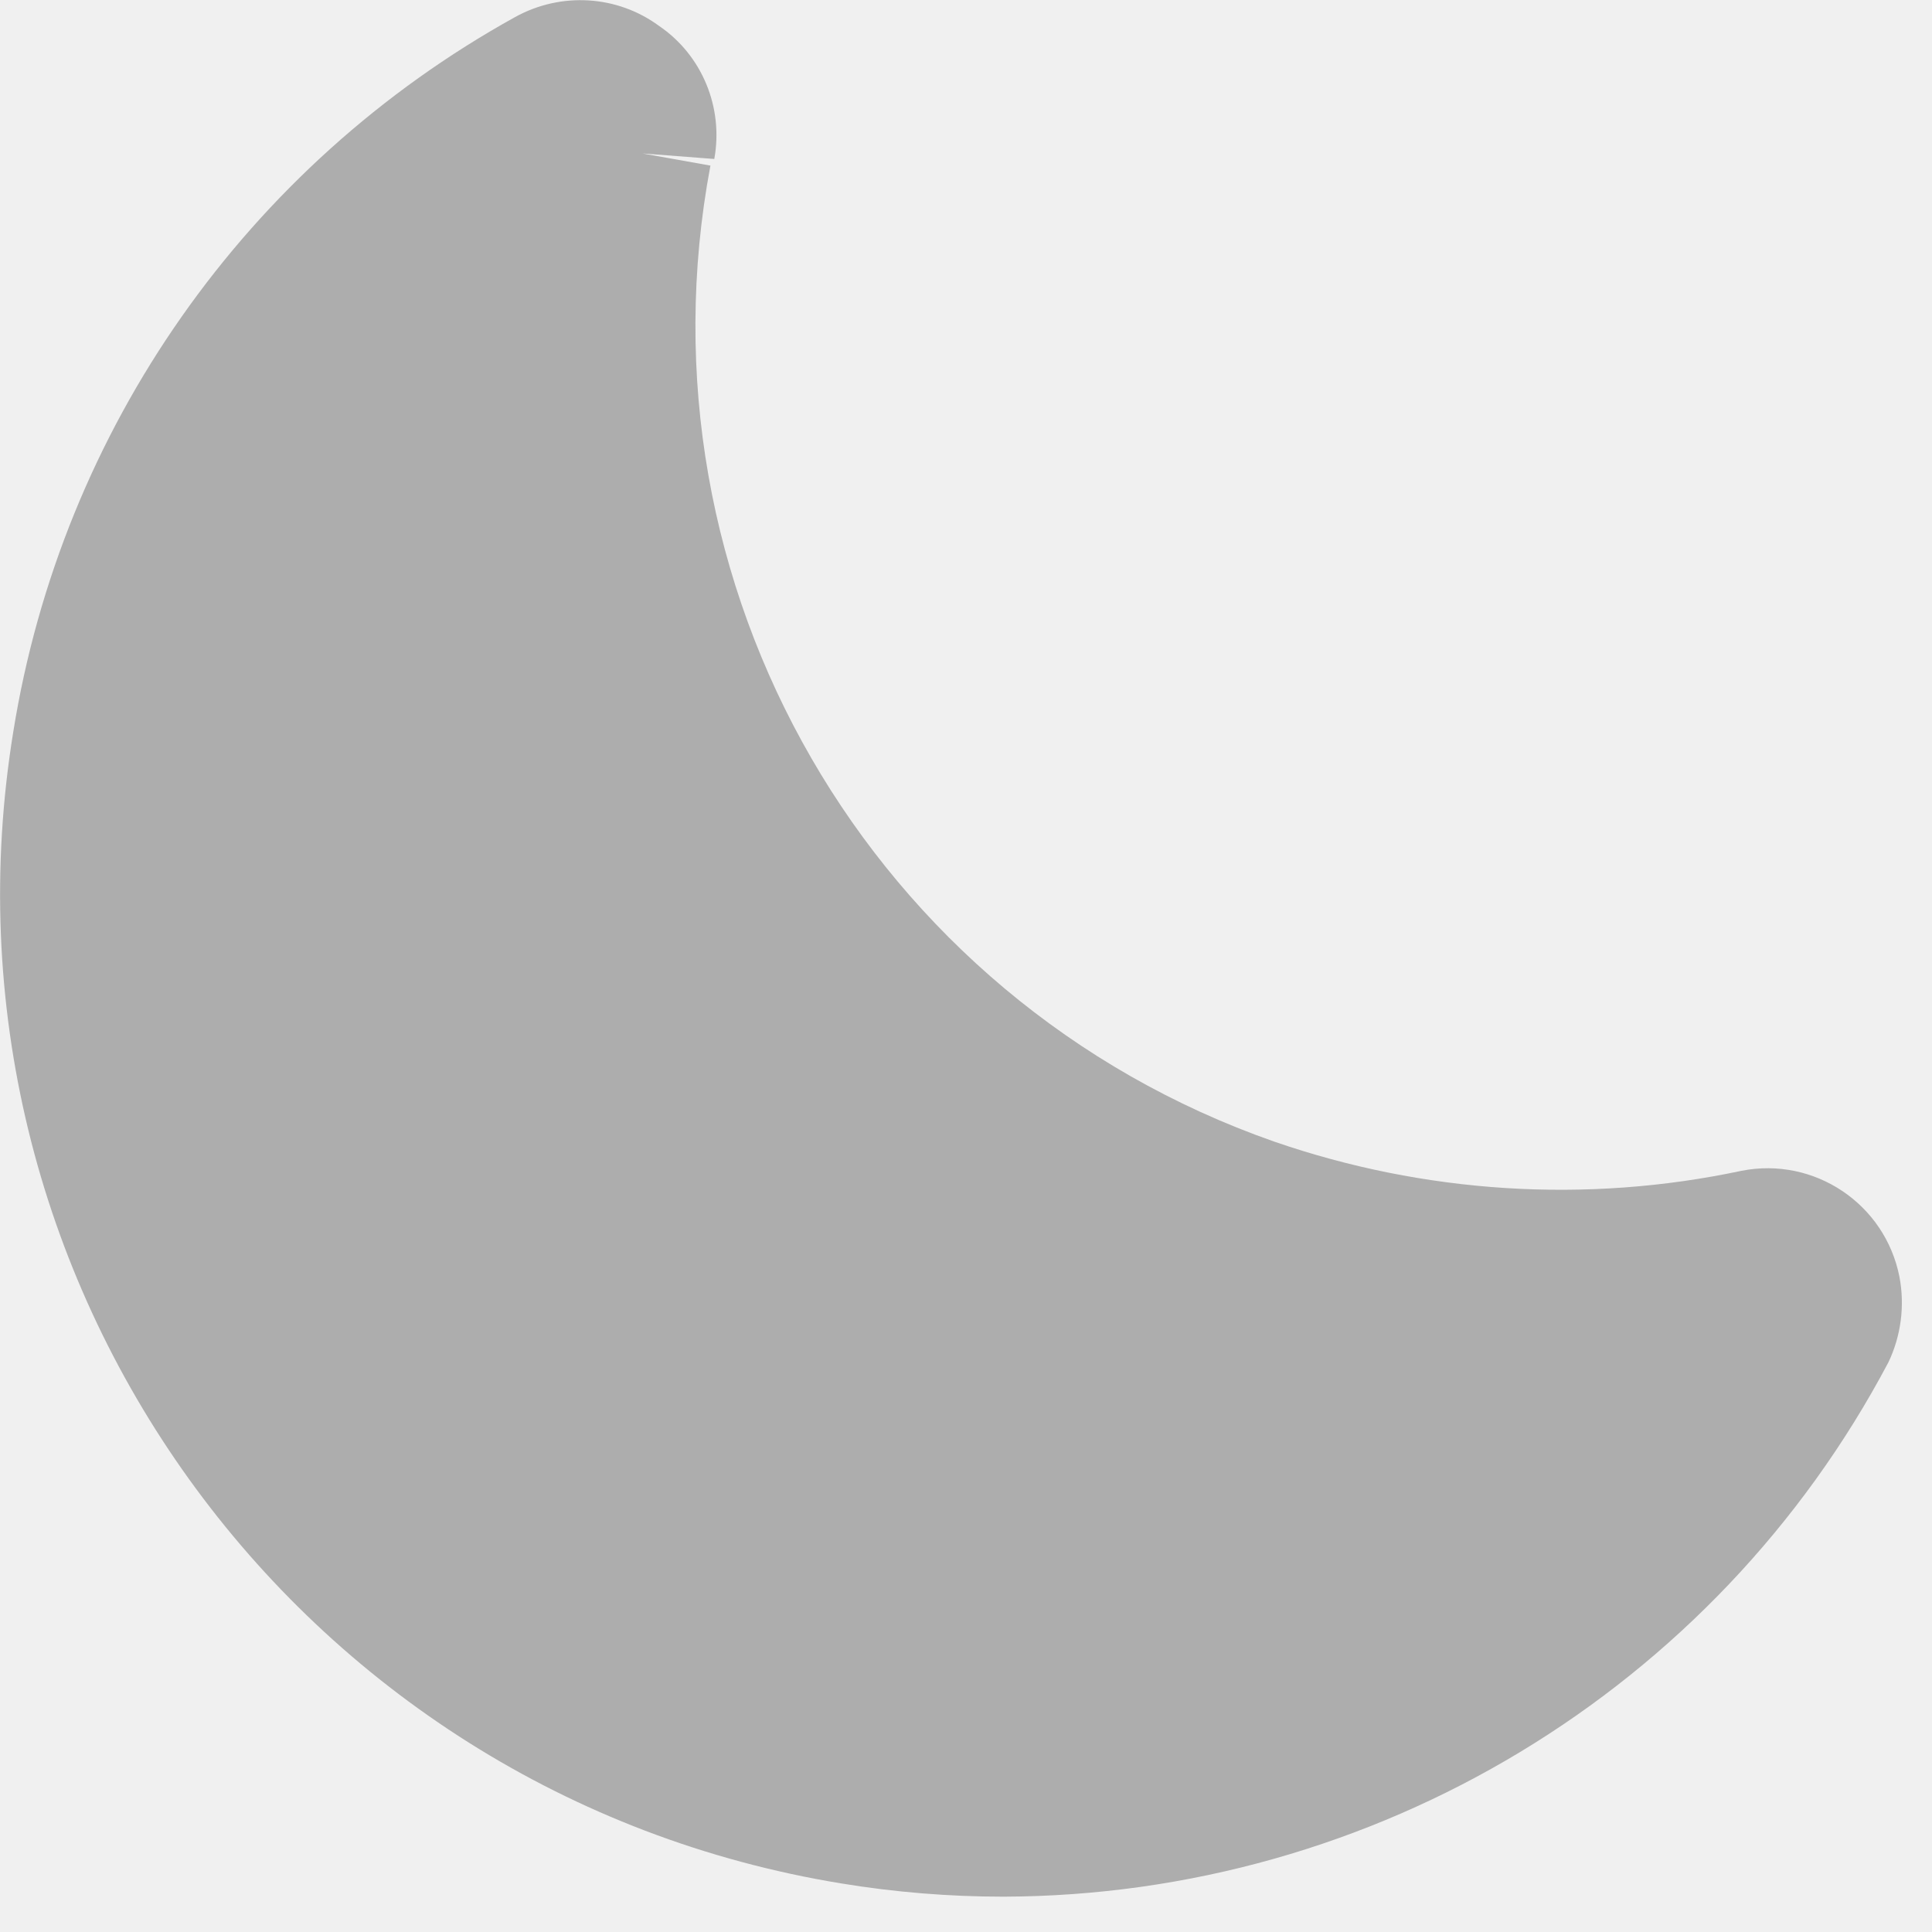
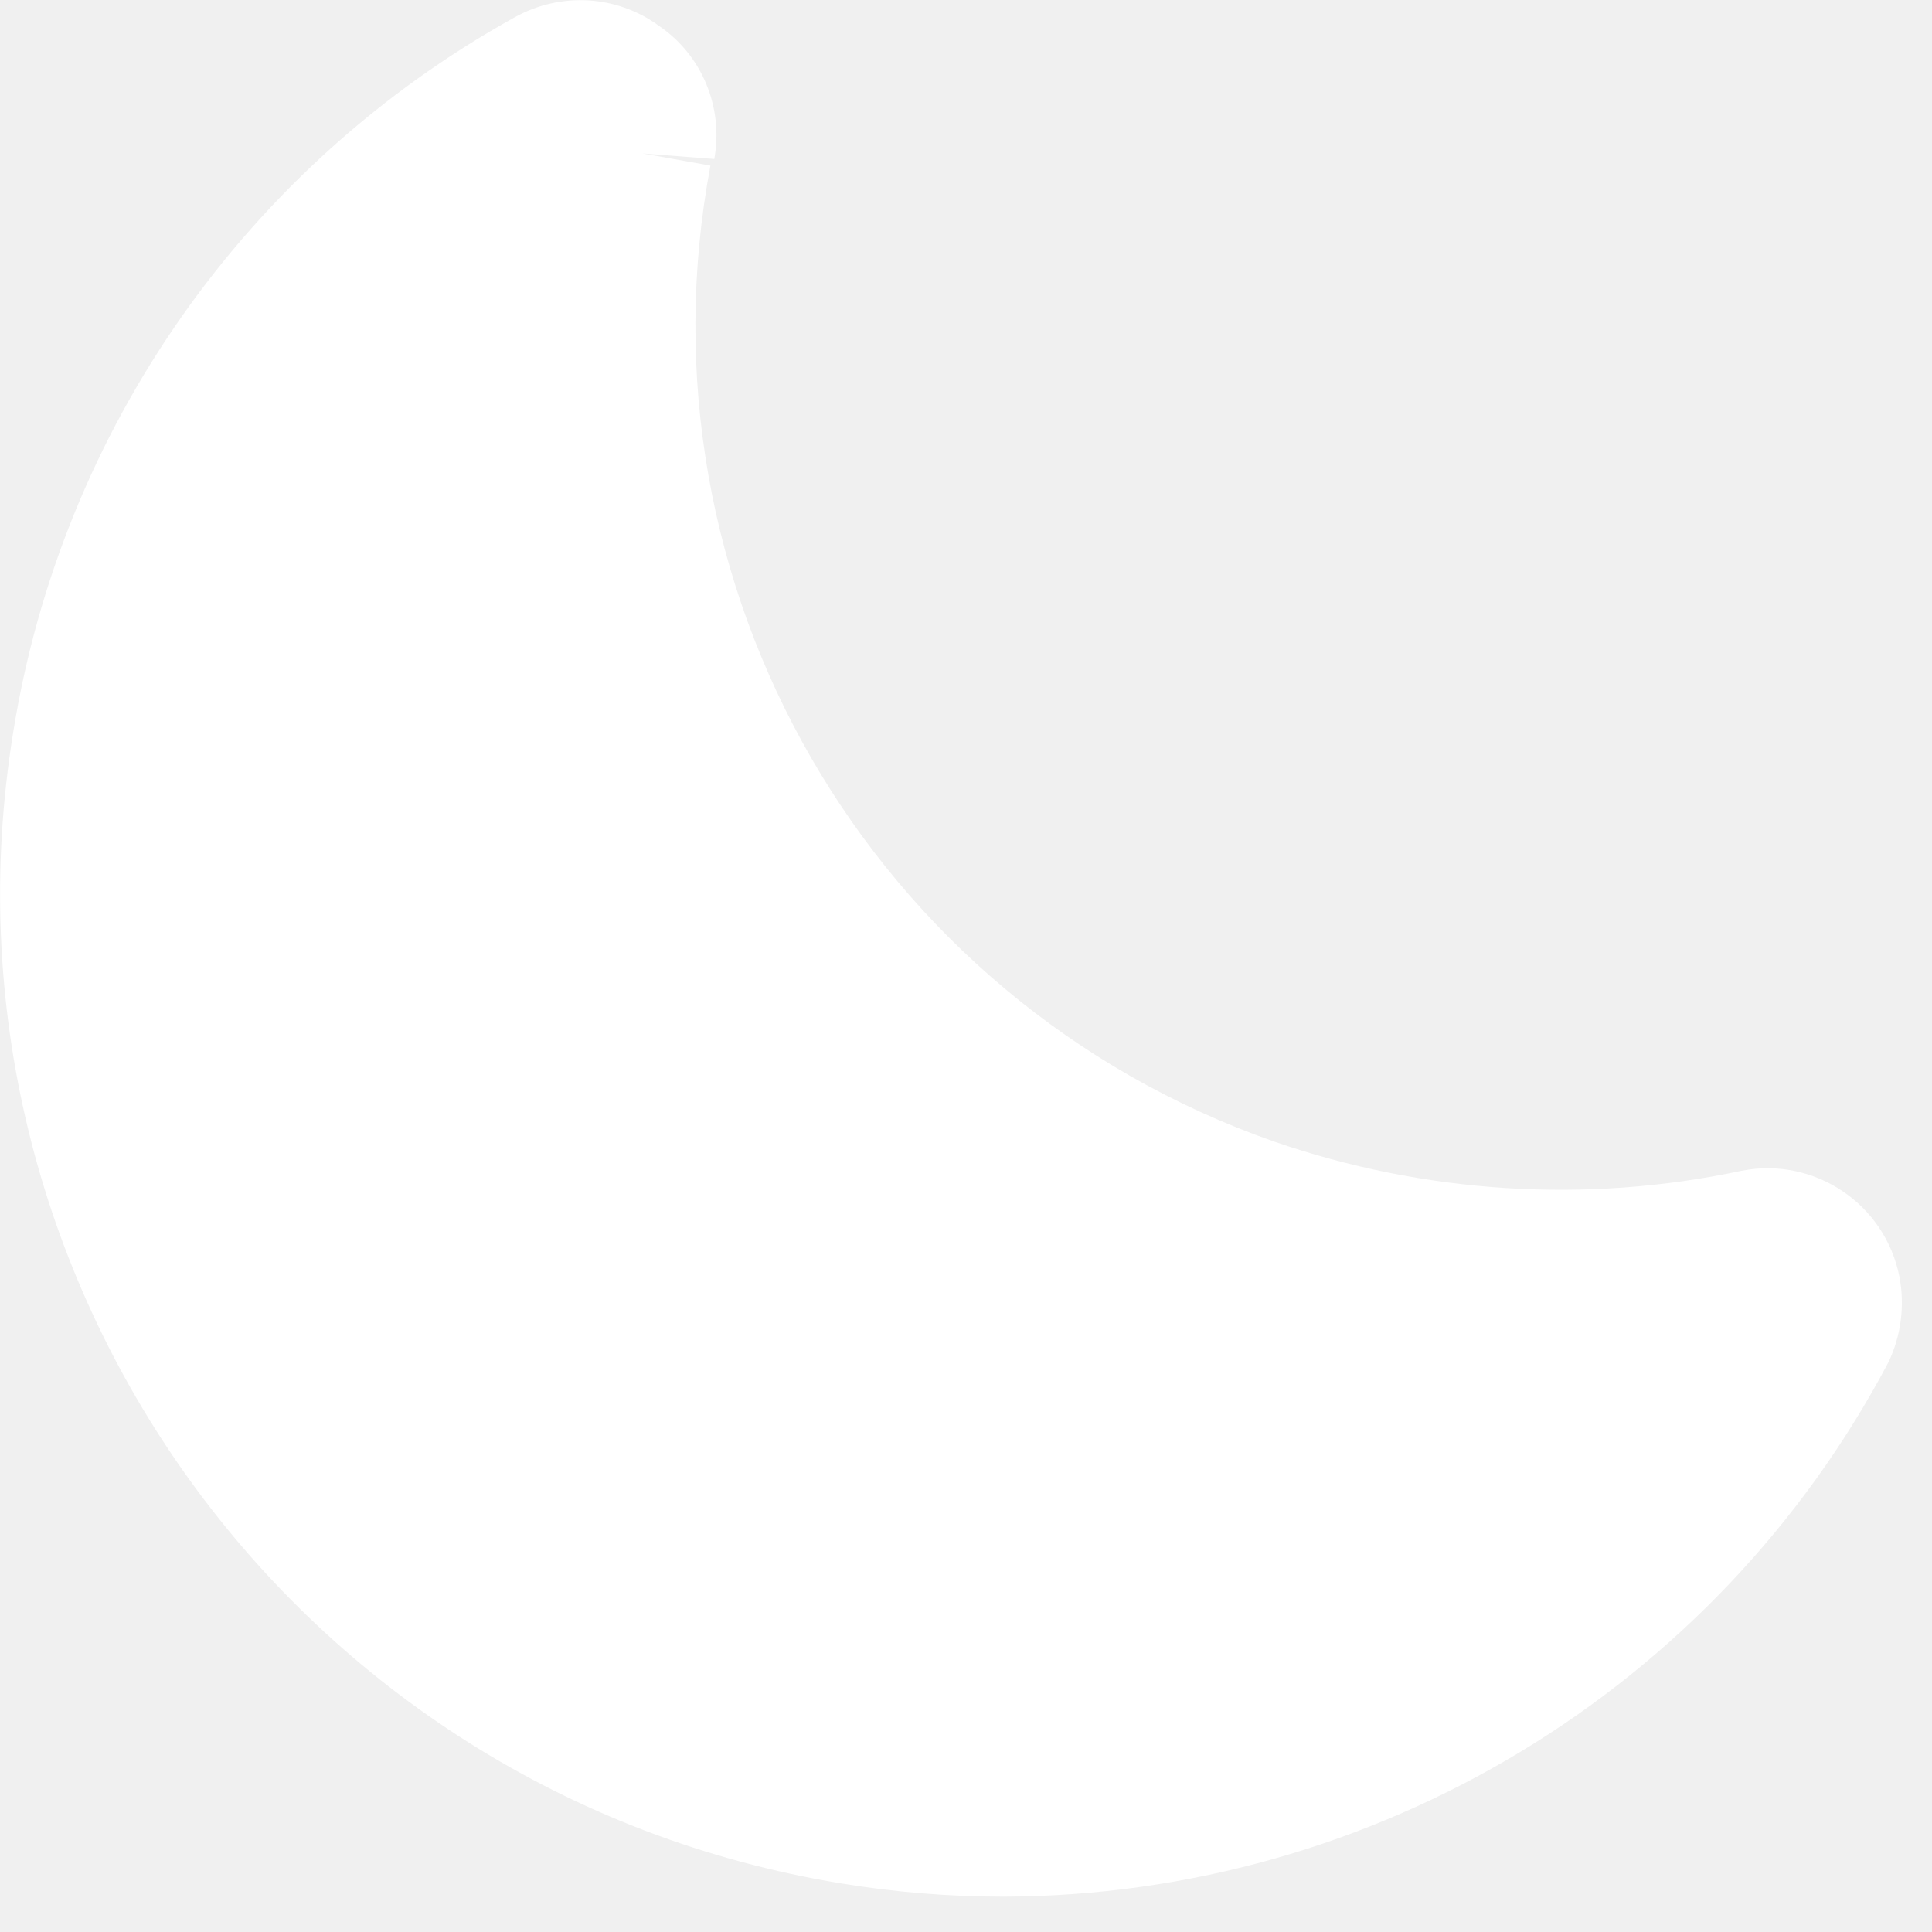
<svg xmlns="http://www.w3.org/2000/svg" width="35" height="35" viewBox="0 0 35 35" fill="none">
-   <path d="M18.18 34.36C17.2 34.36 16.21 34.28 15.24 34.12C5.34 32.5 -1.37 23.16 0.24 13.26C1.12 7.77 4.47 3 9.33 0.31C10.16 -0.15 11.18 -0.09 11.94 0.47C12.72 1 13.11 1.95 12.94 2.88L11.64 2.78L12.87 3C11.44 10.61 15.77 18.12 23.08 20.68C25.8 21.62 28.73 21.81 31.55 21.21C32.87 20.95 34.15 21.81 34.41 23.13C34.51 23.65 34.44 24.2 34.21 24.68C31.07 30.62 24.9 34.34 18.18 34.36Z" fill="#ADADAD" />
+   <path d="M18.18 34.36C17.2 34.36 16.21 34.28 15.24 34.12C5.34 32.5 -1.37 23.16 0.24 13.26C1.12 7.77 4.47 3 9.33 0.31C10.16 -0.15 11.18 -0.09 11.94 0.47C12.72 1 13.11 1.95 12.94 2.88L11.64 2.78L12.87 3C11.44 10.61 15.77 18.12 23.08 20.68C25.8 21.62 28.73 21.81 31.55 21.21C32.87 20.95 34.15 21.81 34.41 23.13C34.51 23.65 34.44 24.2 34.21 24.68C31.07 30.62 24.9 34.34 18.18 34.36Z" fill="#fff" />
</svg>
